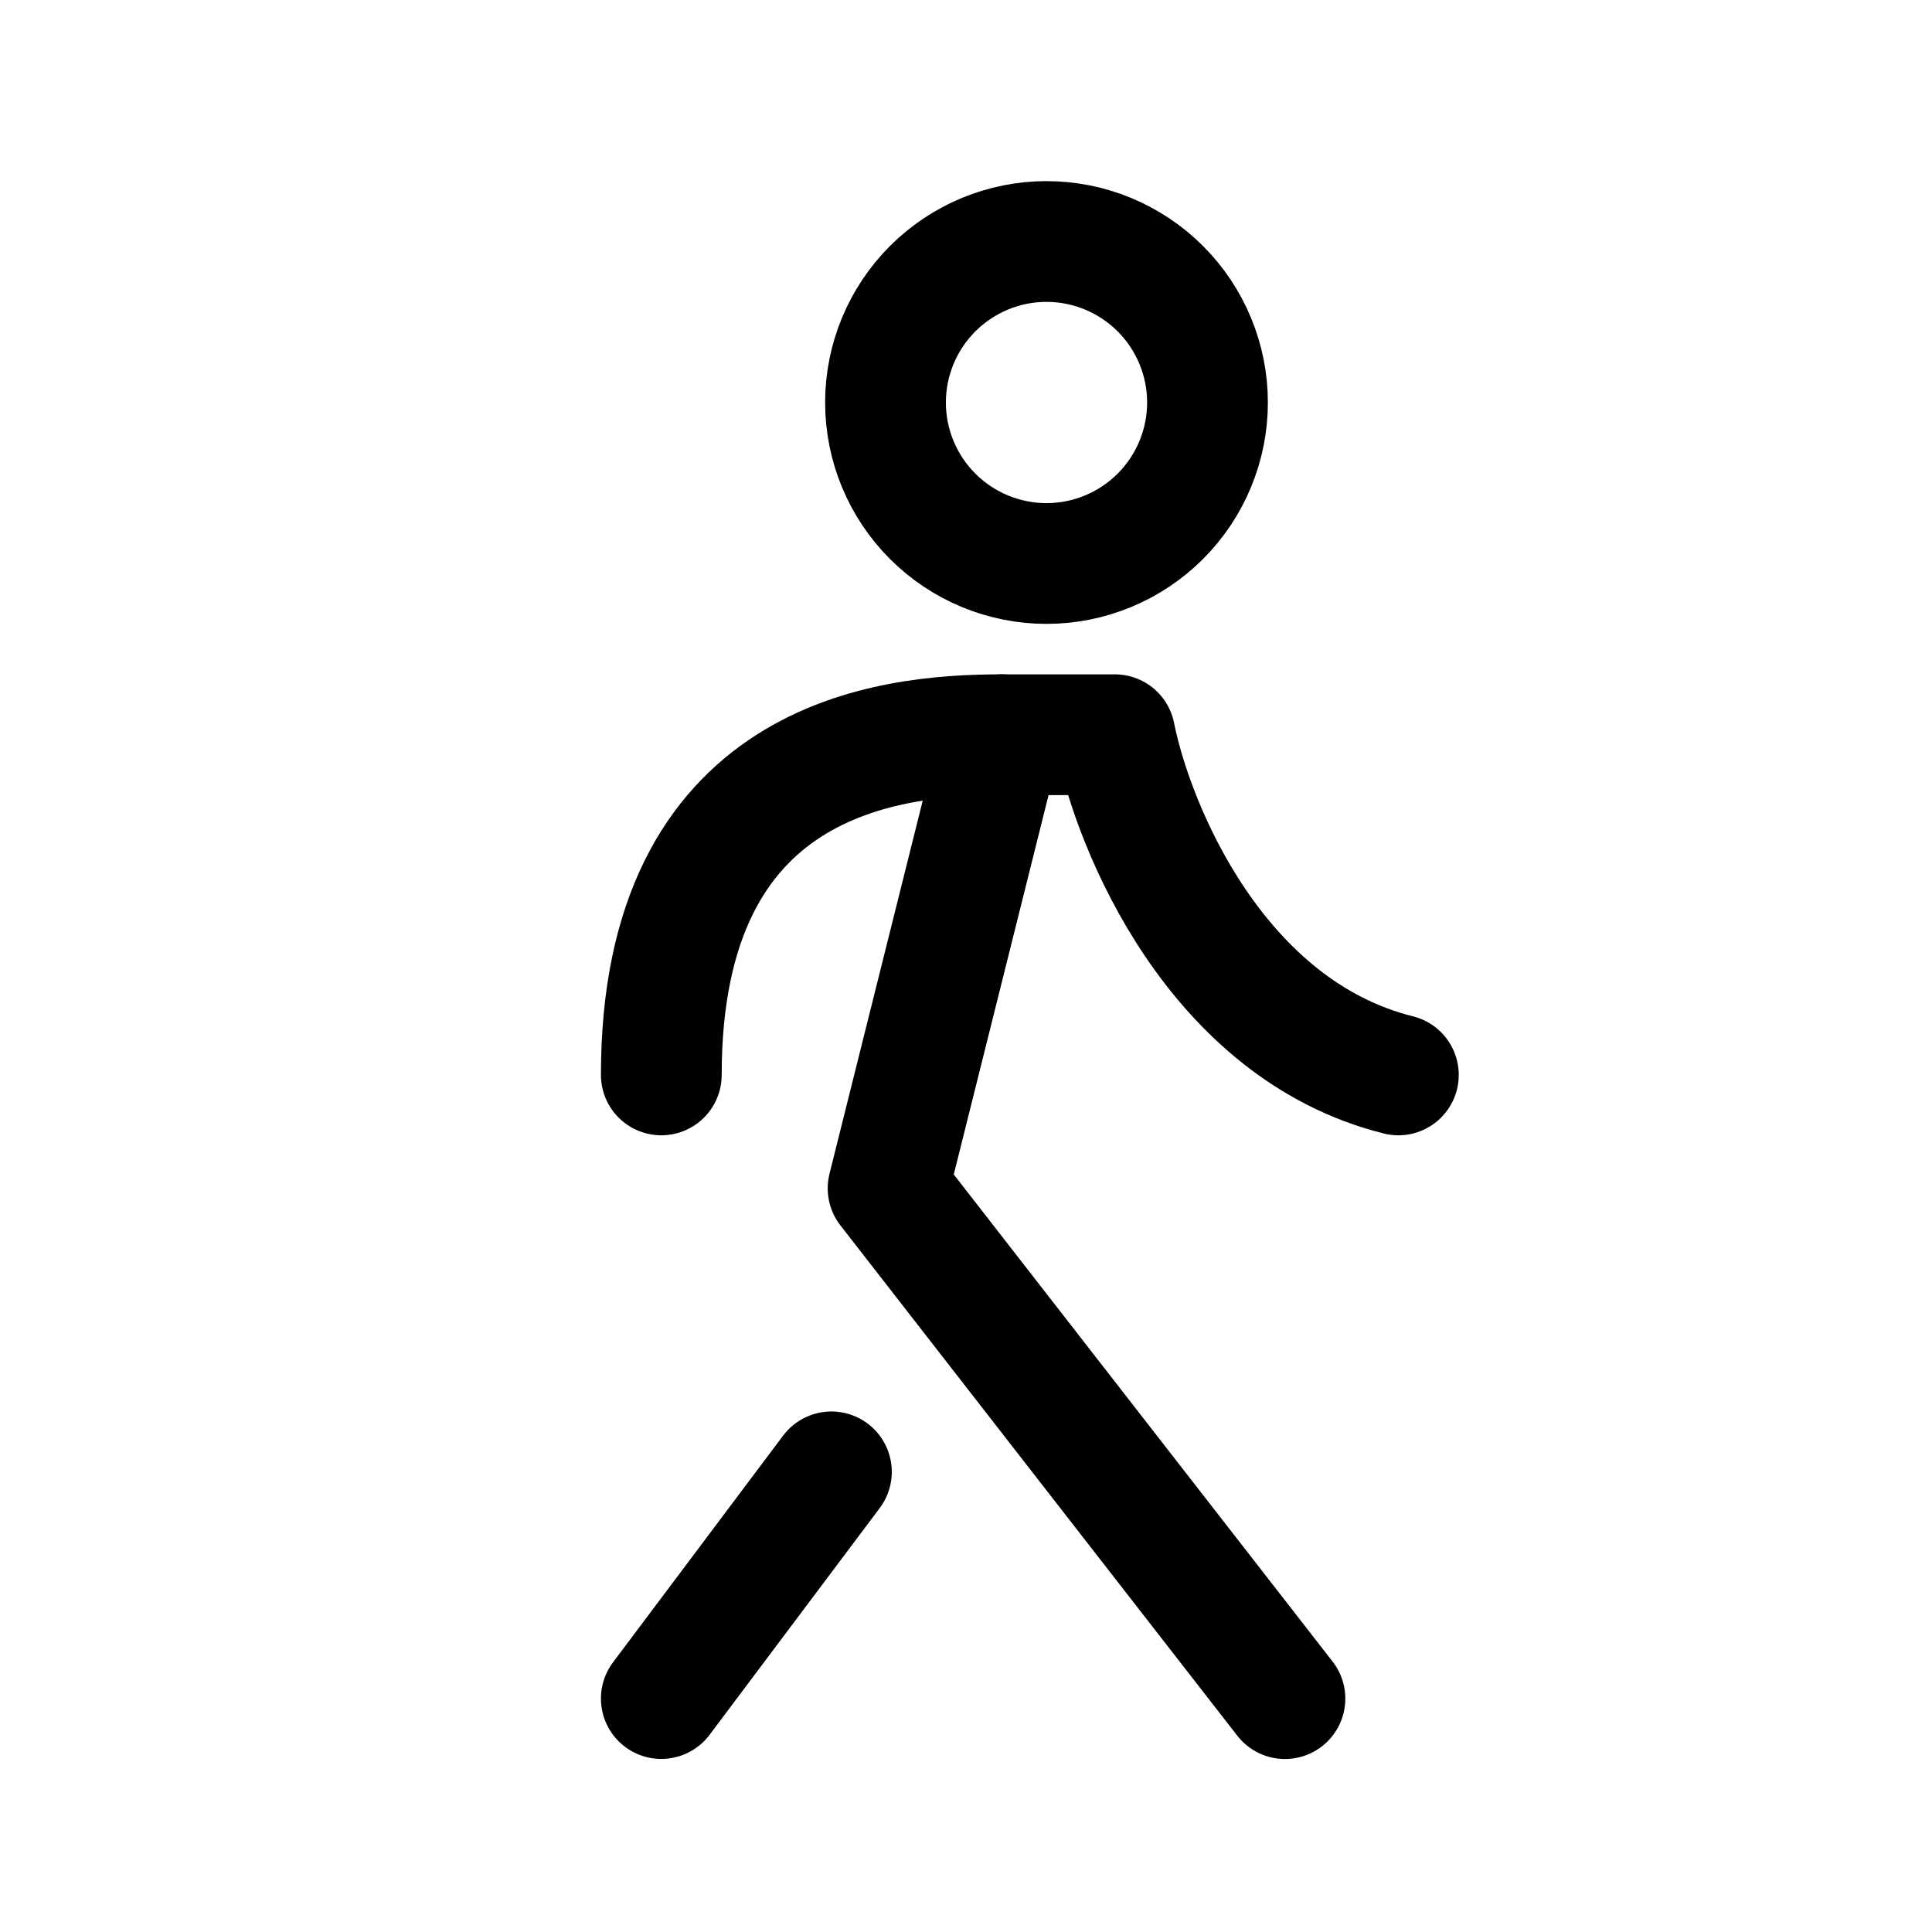
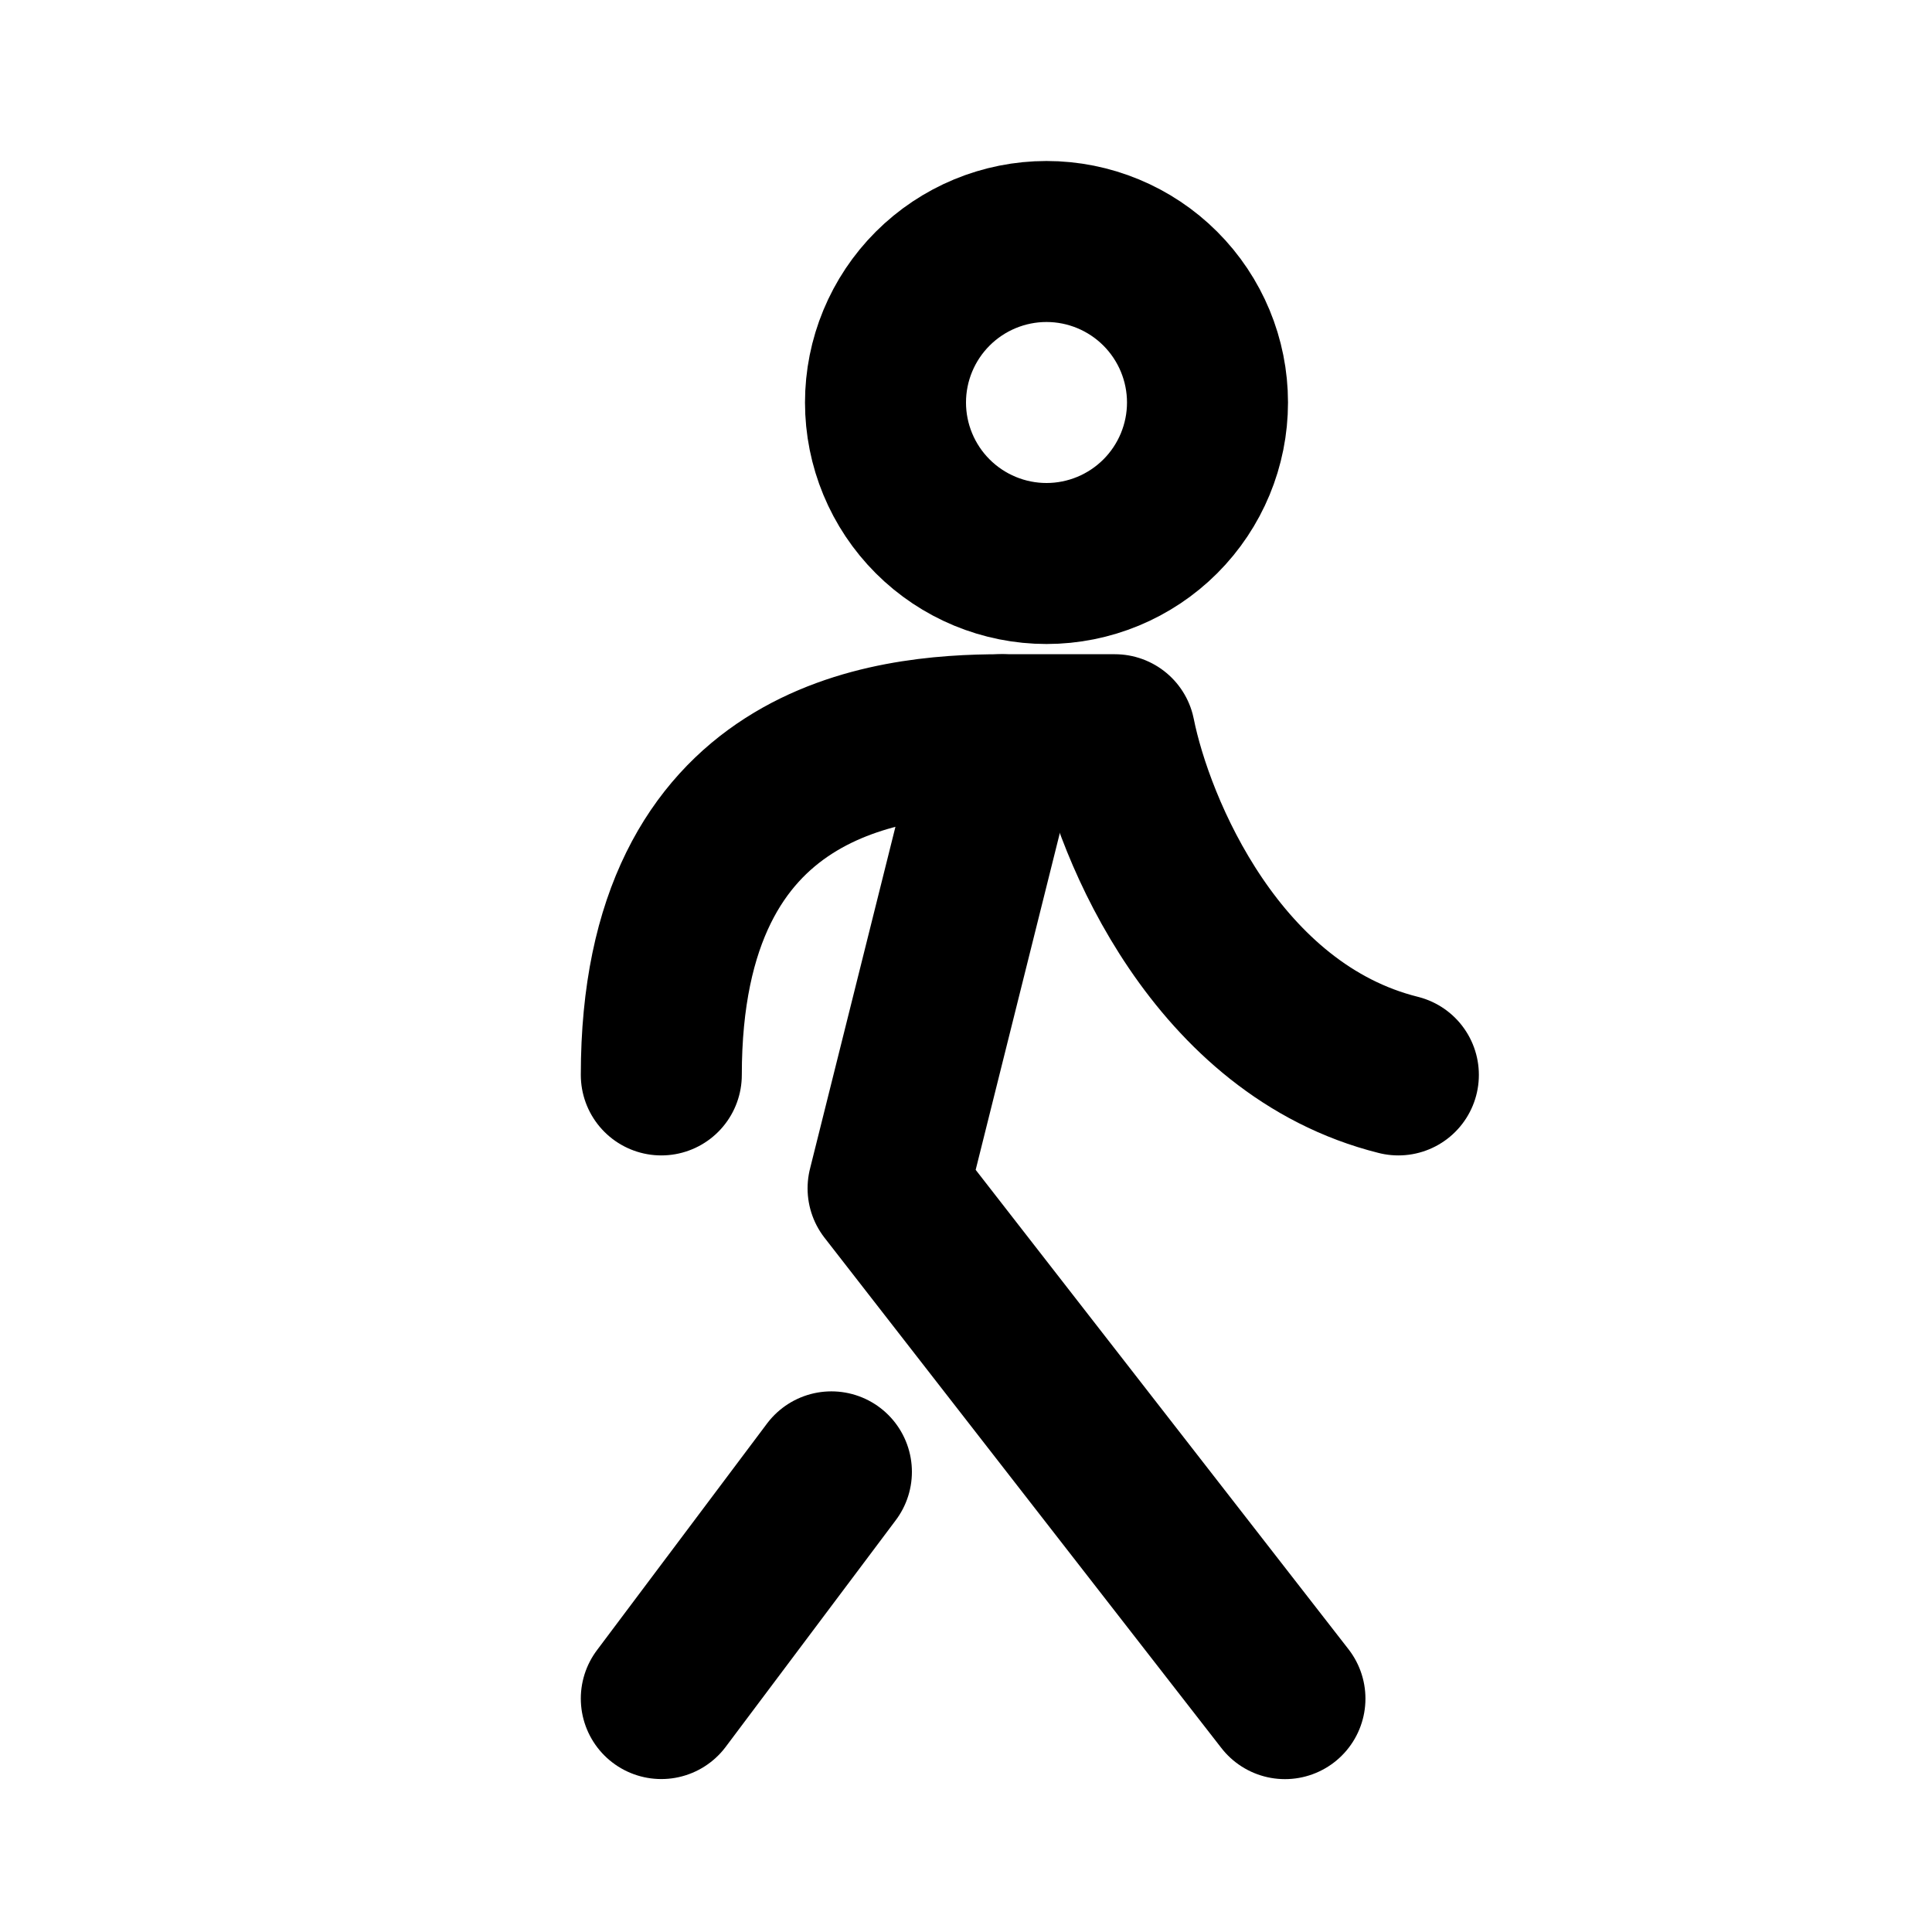
<svg xmlns="http://www.w3.org/2000/svg" width="24" height="24" viewBox="0 0 24 24" fill="none">
-   <path d="M12.44 9.127L11.032 14.762L15.962 21.101M10.328 18.284L8.215 21.1" stroke="black" stroke-width="1.5" stroke-linecap="round" stroke-linejoin="round" />
-   <path d="M8.215 13.353C8.215 9.409 11.032 9.127 12.441 9.127H13.849C14.084 10.301 15.117 12.79 17.371 13.353M13 7C13.53 7 14.039 6.789 14.414 6.414C14.789 6.039 15 5.53 15 5C15 4.47 14.789 3.961 14.414 3.586C14.039 3.211 13.53 3 13 3C12.47 3 11.961 3.211 11.586 3.586C11.211 3.961 11 4.47 11 5C11 5.53 11.211 6.039 11.586 6.414C11.961 6.789 12.47 7 13 7Z" stroke="black" stroke-width="1.5" stroke-linecap="round" stroke-linejoin="round" />
+   <path d="M12.44 9.127L11.032 14.762L15.962 21.101M10.328 18.284L8.215 21.1" stroke="black" stroke-width="2" stroke-linecap="round" stroke-linejoin="round" />
+   <path d="M8.215 13.353C8.215 9.409 11.032 9.127 12.441 9.127H13.849C14.084 10.301 15.117 12.79 17.371 13.353M13 7C13.53 7 14.039 6.789 14.414 6.414C14.789 6.039 15 5.53 15 5C15 4.47 14.789 3.961 14.414 3.586C14.039 3.211 13.53 3 13 3C12.47 3 11.961 3.211 11.586 3.586C11.211 3.961 11 4.47 11 5C11 5.53 11.211 6.039 11.586 6.414C11.961 6.789 12.47 7 13 7Z" stroke="black" stroke-width="2" stroke-linecap="round" stroke-linejoin="round" />
</svg>
